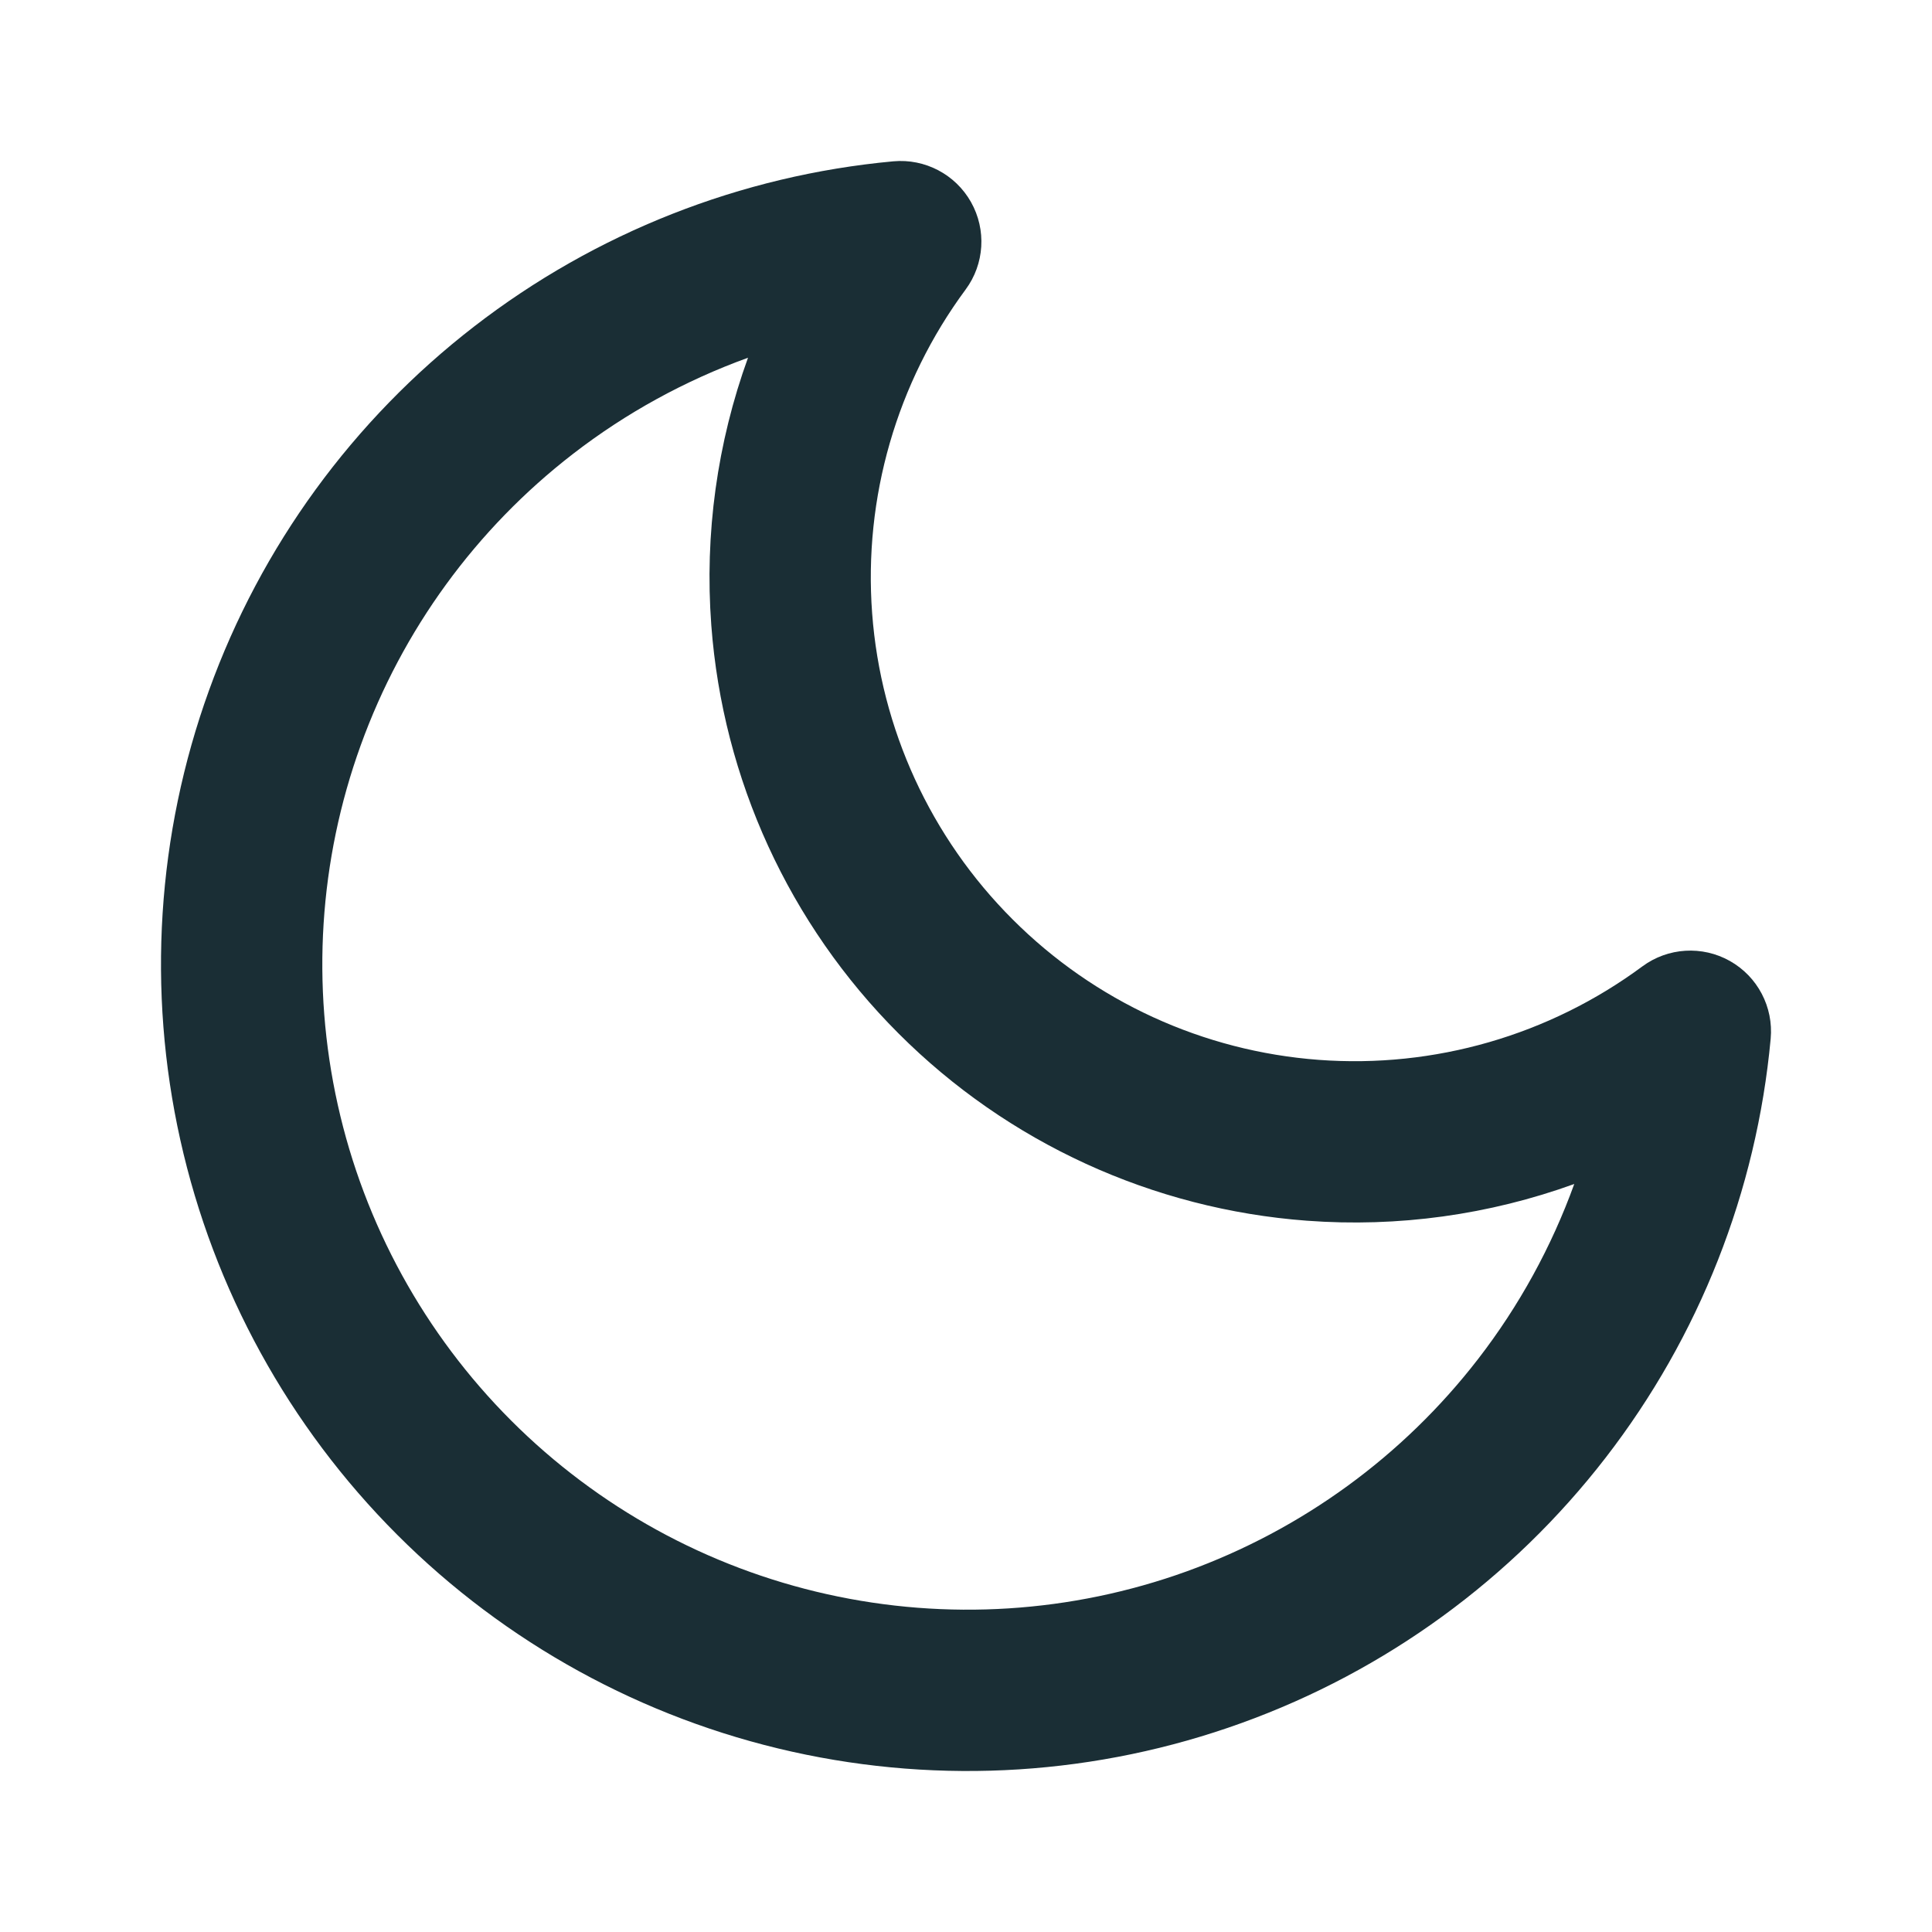
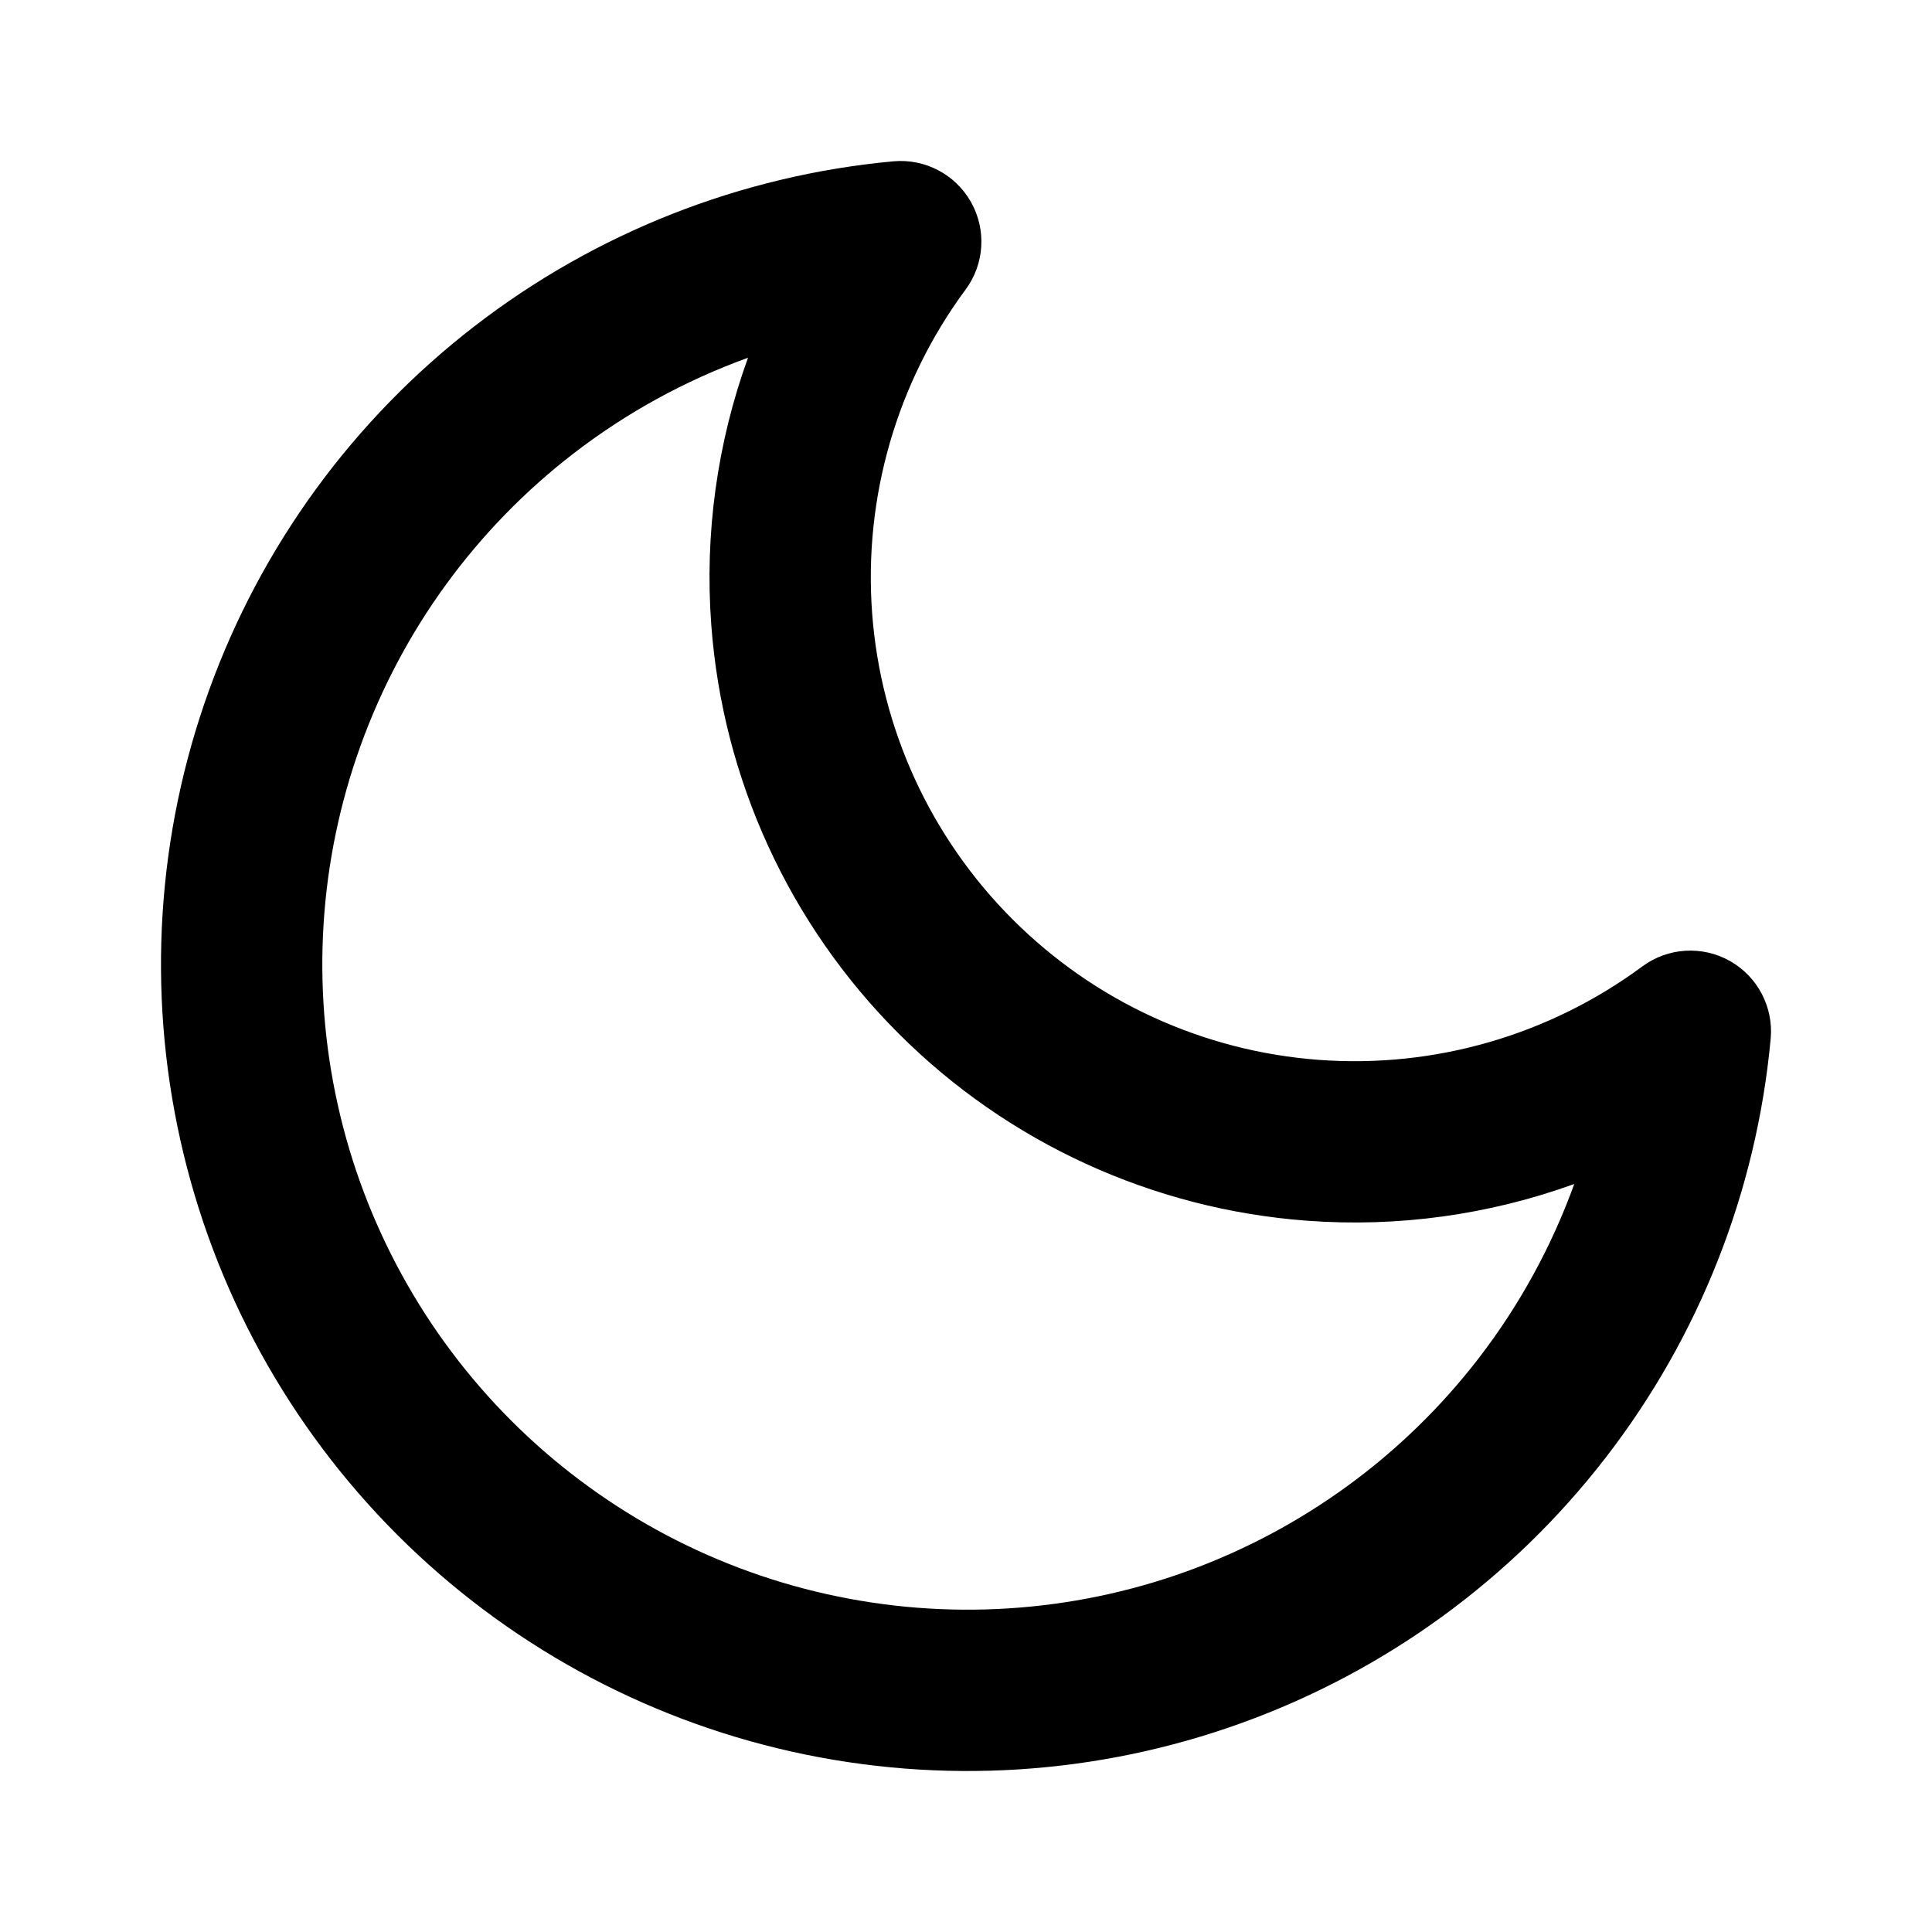
- <svg xmlns="http://www.w3.org/2000/svg" width="24" height="24" viewBox="0 0 24 24" fill="none">
-   <path fill-rule="evenodd" clip-rule="evenodd" d="M12.062 2.51C12.256 2.854 12.23 3.28 11.995 3.597C11.139 4.755 10.727 6.182 10.834 7.618C10.941 9.054 11.56 10.403 12.579 11.421C13.597 12.44 14.946 13.059 16.382 13.166C17.818 13.273 19.245 12.861 20.402 12.005C20.72 11.77 21.146 11.744 21.49 11.938C21.834 12.132 22.032 12.51 21.996 12.903C21.821 14.798 21.109 16.604 19.945 18.109C18.781 19.615 17.213 20.758 15.423 21.404C13.633 22.051 11.696 22.174 9.839 21.76C7.981 21.346 6.28 20.411 4.935 19.066C3.589 17.72 2.654 16.019 2.24 14.161C1.826 12.304 1.949 10.367 2.596 8.577C3.242 6.787 4.385 5.219 5.891 4.055C7.396 2.891 9.202 2.179 11.097 2.004C11.49 1.968 11.868 2.166 12.062 2.51ZM9.292 4.444C8.513 4.726 7.778 5.128 7.116 5.64C5.912 6.571 4.998 7.826 4.481 9.258C3.963 10.69 3.865 12.239 4.196 13.725C4.527 15.211 5.275 16.572 6.351 17.648C7.428 18.725 8.789 19.473 10.275 19.804C11.761 20.135 13.31 20.037 14.742 19.52C16.174 19.002 17.429 18.088 18.36 16.884C18.872 16.222 19.274 15.487 19.556 14.708C18.501 15.09 17.369 15.249 16.233 15.164C14.319 15.021 12.519 14.196 11.162 12.838C9.804 11.481 8.979 9.681 8.836 7.767C8.751 6.631 8.91 5.499 9.292 4.444Z" fill="#1A2E35" />
+ <svg xmlns="http://www.w3.org/2000/svg" width="24" height="24" viewBox="0 0 24 24">
+   <path fill-rule="evenodd" clip-rule="evenodd" d="M12.062 2.51C12.256 2.854 12.23 3.28 11.995 3.597C11.139 4.755 10.727 6.182 10.834 7.618C10.941 9.054 11.56 10.403 12.579 11.421C13.597 12.44 14.946 13.059 16.382 13.166C17.818 13.273 19.245 12.861 20.402 12.005C20.72 11.77 21.146 11.744 21.49 11.938C21.834 12.132 22.032 12.51 21.996 12.903C21.821 14.798 21.109 16.604 19.945 18.109C18.781 19.615 17.213 20.758 15.423 21.404C13.633 22.051 11.696 22.174 9.839 21.76C7.981 21.346 6.28 20.411 4.935 19.066C3.589 17.72 2.654 16.019 2.24 14.161C1.826 12.304 1.949 10.367 2.596 8.577C3.242 6.787 4.385 5.219 5.891 4.055C7.396 2.891 9.202 2.179 11.097 2.004C11.49 1.968 11.868 2.166 12.062 2.51ZM9.292 4.444C8.513 4.726 7.778 5.128 7.116 5.64C5.912 6.571 4.998 7.826 4.481 9.258C3.963 10.69 3.865 12.239 4.196 13.725C4.527 15.211 5.275 16.572 6.351 17.648C7.428 18.725 8.789 19.473 10.275 19.804C11.761 20.135 13.31 20.037 14.742 19.52C16.174 19.002 17.429 18.088 18.36 16.884C18.872 16.222 19.274 15.487 19.556 14.708C18.501 15.09 17.369 15.249 16.233 15.164C14.319 15.021 12.519 14.196 11.162 12.838C9.804 11.481 8.979 9.681 8.836 7.767C8.751 6.631 8.91 5.499 9.292 4.444Z" />
</svg>
